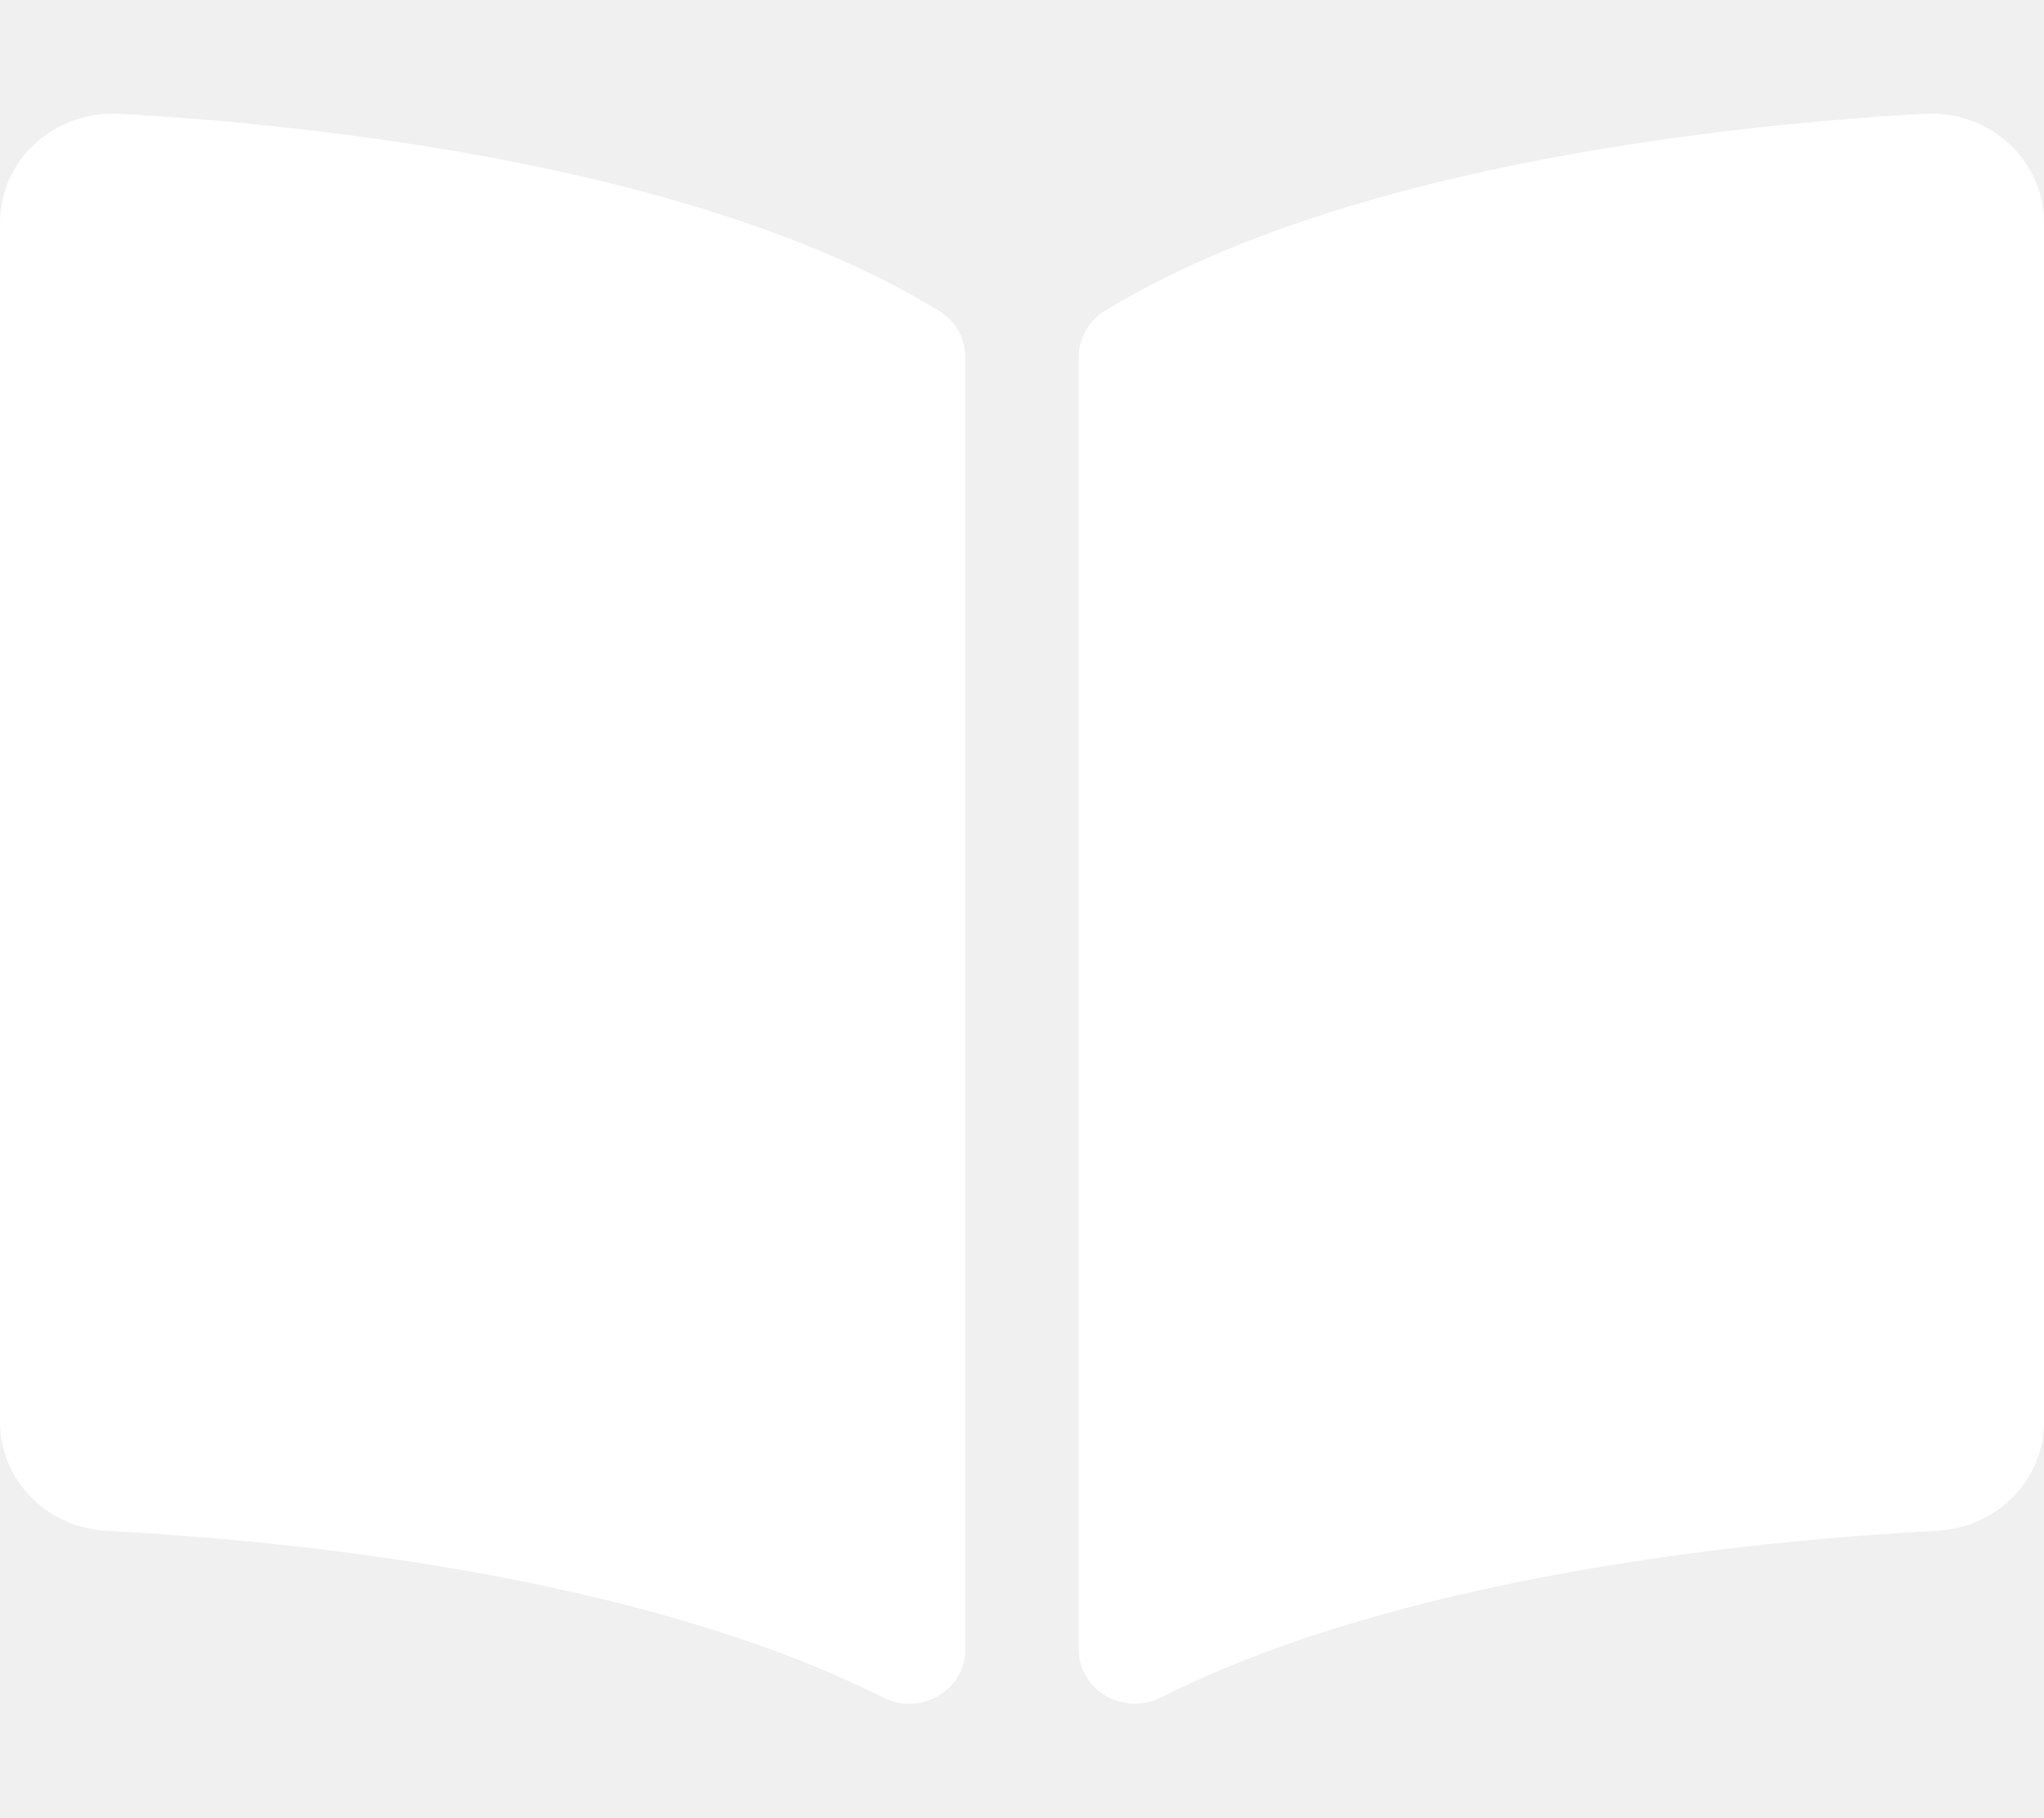
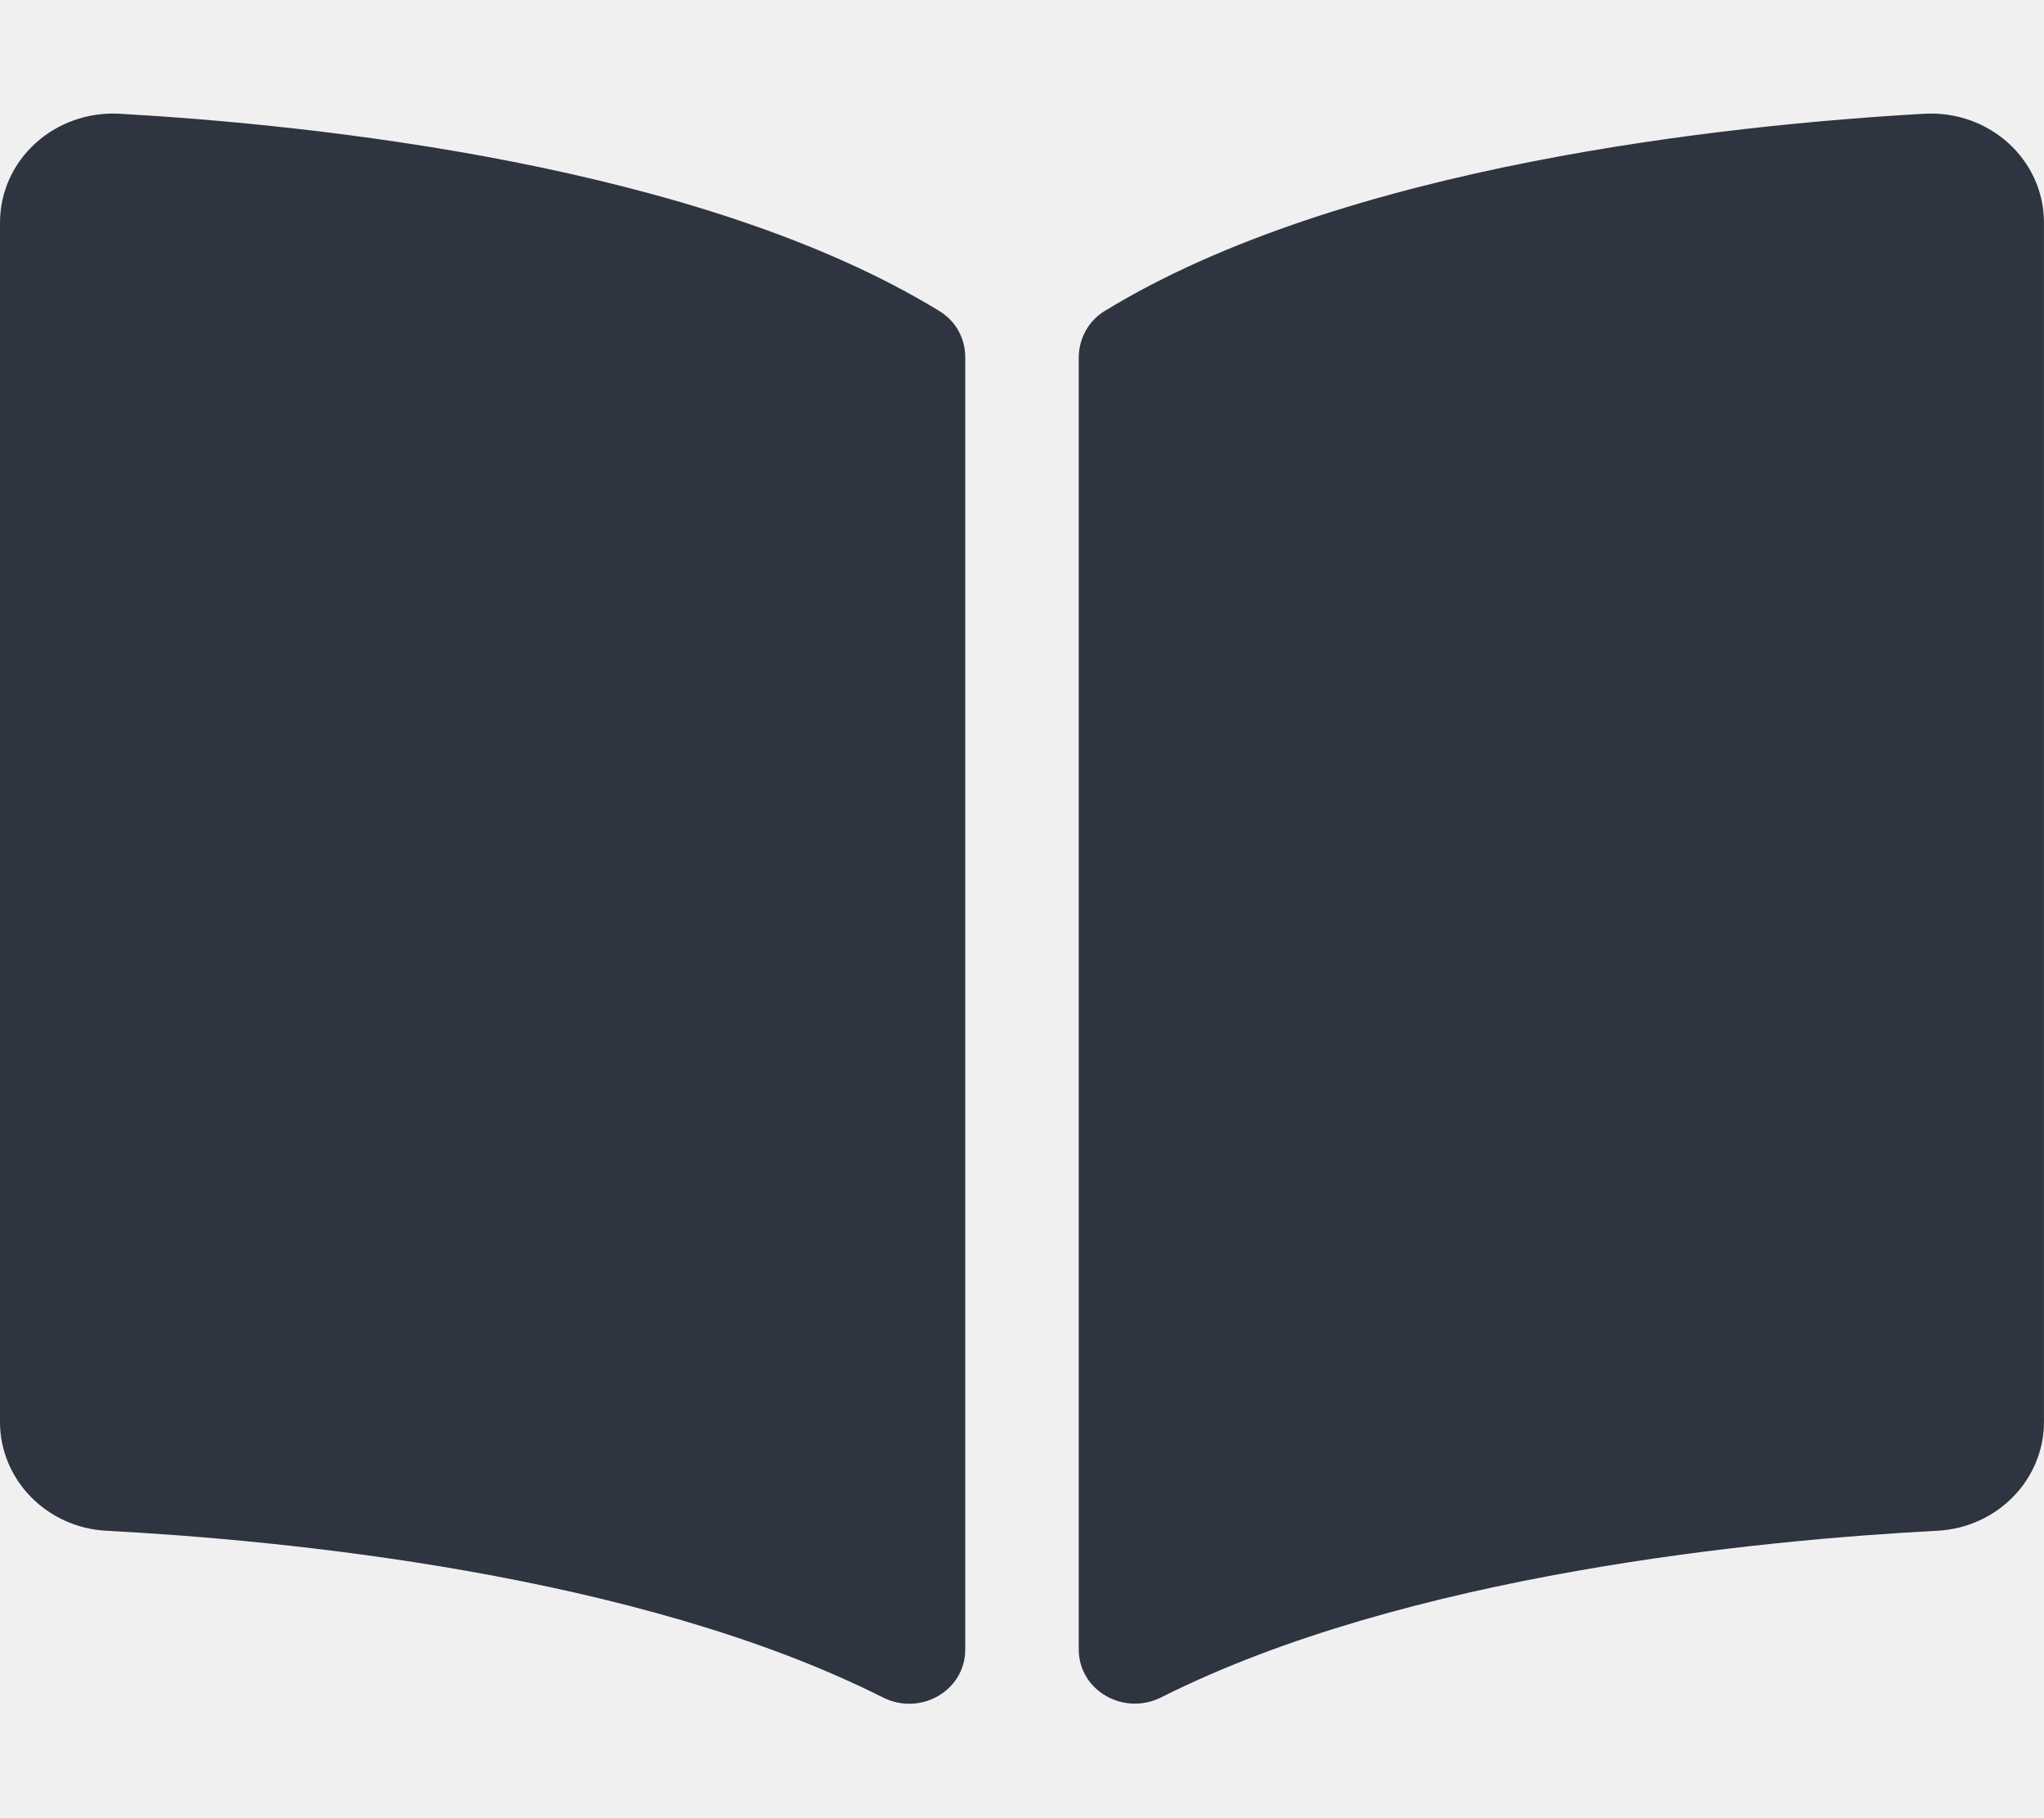
<svg xmlns="http://www.w3.org/2000/svg" aria-hidden="true" focusable="false" data-prefix="fas" data-icon="book-open" class="svg-inline--fa fa-book-open fa-w-18" role="img" viewBox="0 0 576 512">
-   <path fill="#ffffff" d="M542.22 32.05c-54.8 3.11-163.72 14.43-230.96 55.59-4.64 2.84-7.27 7.89-7.27 13.17v363.87c0 11.55 12.63 18.85 23.28 13.49 69.18-34.82 169.23-44.32 218.7-46.92 16.89-.89 30.02-14.43 30.02-30.66V62.75c.01-17.71-15.35-31.74-33.77-30.7zM264.73 87.64C197.5 46.48 88.58 35.17 33.78 32.05 15.36 31.01 0 45.04 0 62.75V400.6c0 16.24 13.13 29.78 30.02 30.66 49.49 2.6 149.59 12.11 218.77 46.95 10.62 5.35 23.21-1.94 23.21-13.46V100.63c0-5.29-2.62-10.14-7.27-12.99z" />
+   <path fill="#2e3440" d="M542.22 32.05c-54.8 3.11-163.72 14.43-230.96 55.59-4.64 2.84-7.27 7.89-7.27 13.17v363.87c0 11.55 12.63 18.85 23.28 13.49 69.18-34.82 169.23-44.32 218.7-46.92 16.89-.89 30.02-14.43 30.02-30.66V62.75c.01-17.71-15.35-31.74-33.77-30.7zM264.73 87.64C197.5 46.48 88.58 35.17 33.78 32.05 15.36 31.01 0 45.04 0 62.75V400.6c0 16.24 13.13 29.78 30.02 30.66 49.49 2.6 149.59 12.11 218.77 46.95 10.62 5.35 23.21-1.94 23.21-13.46V100.63c0-5.29-2.62-10.14-7.27-12.99z" />
</svg>
